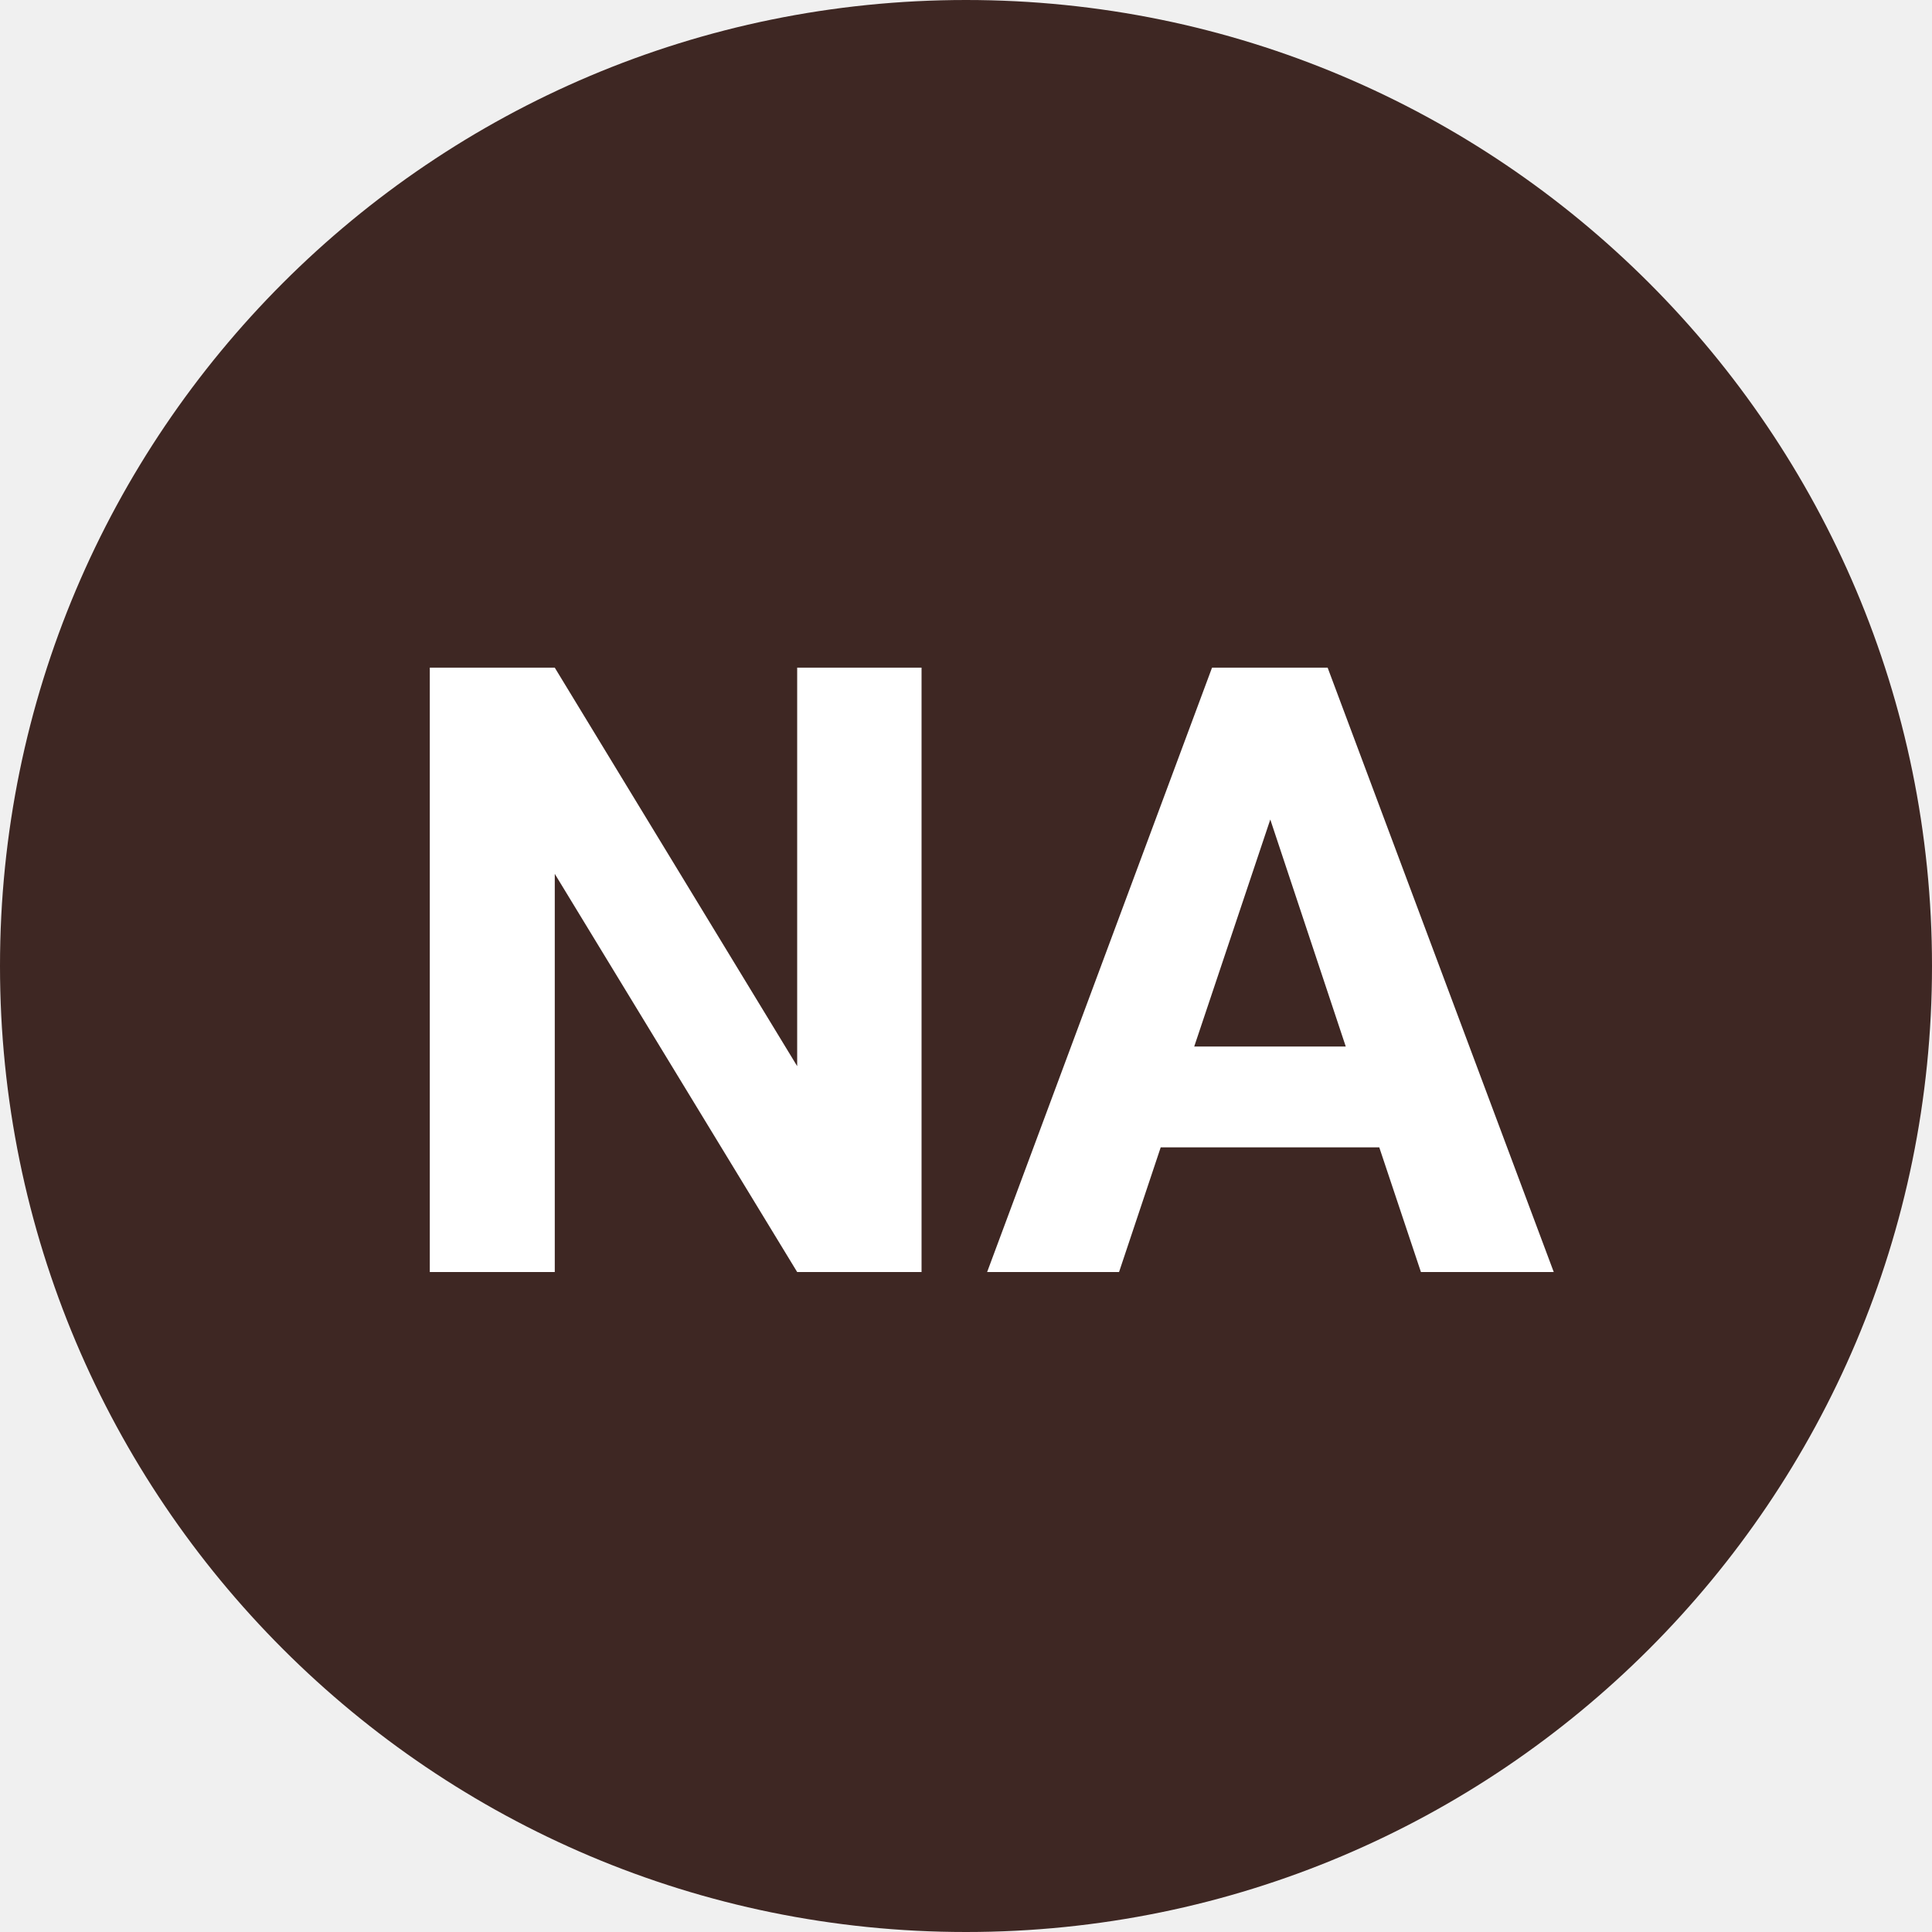
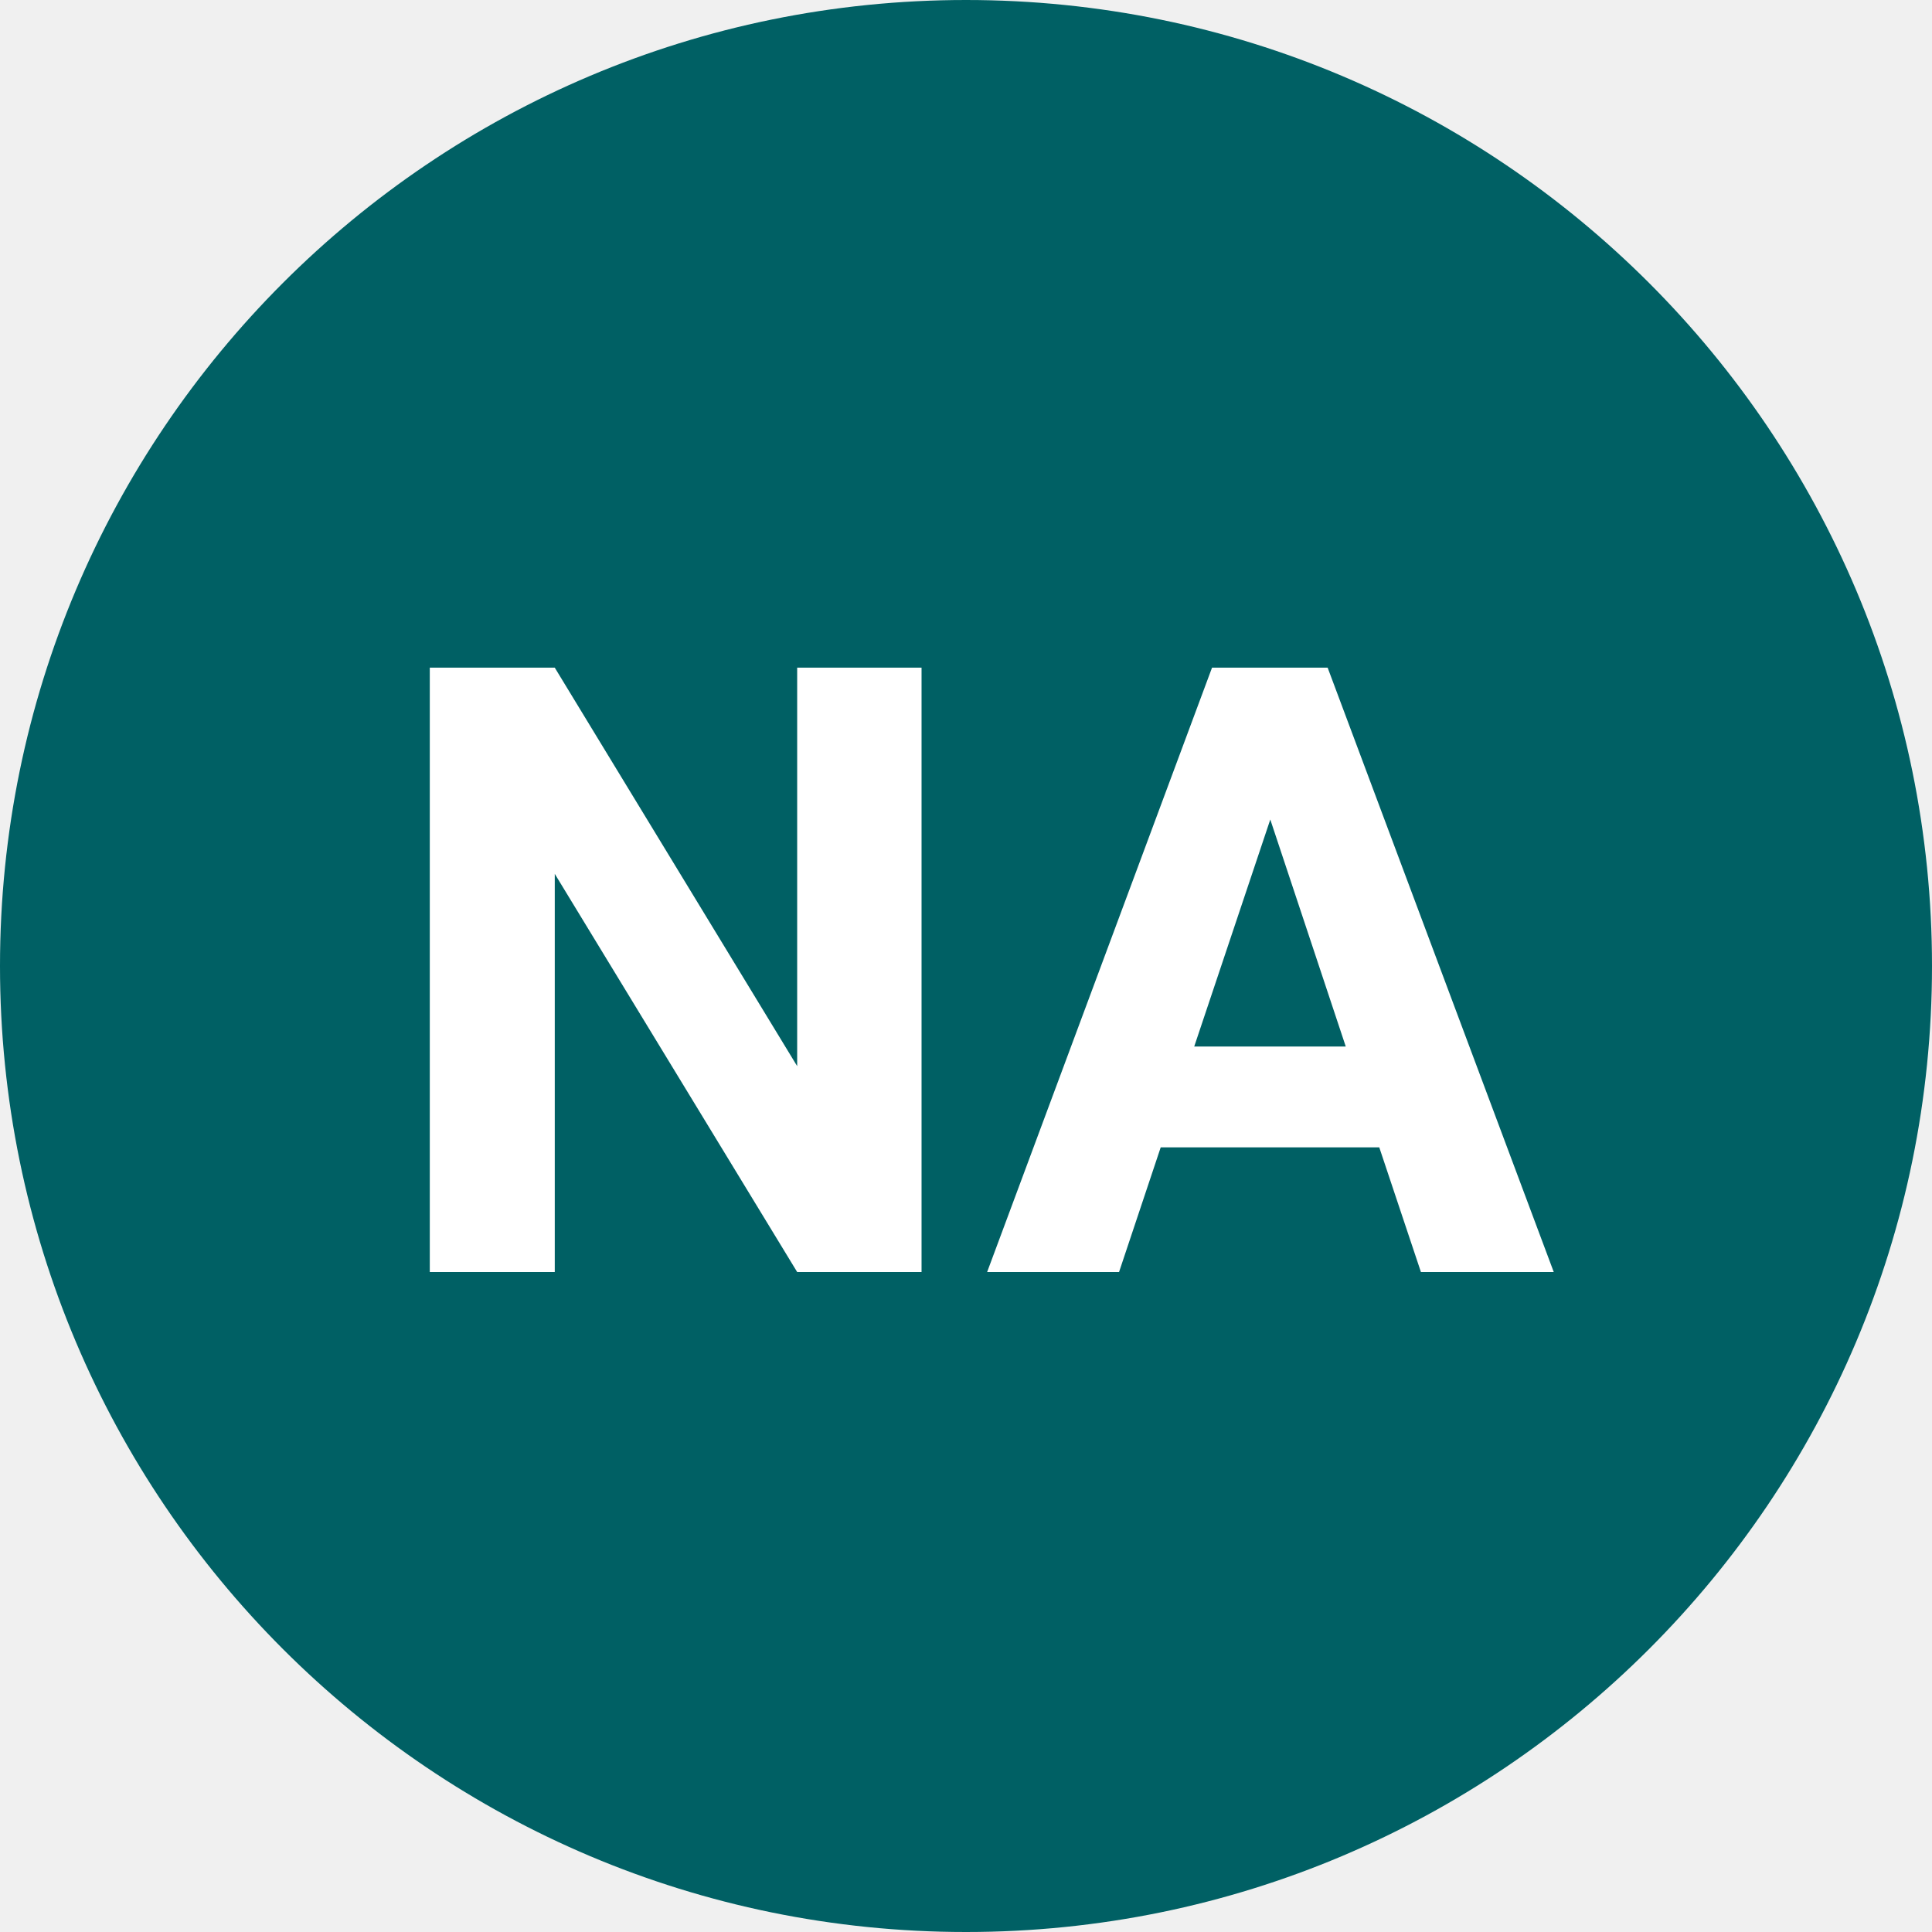
<svg xmlns="http://www.w3.org/2000/svg" viewBox="0 0 100 100">
-   <circle cx="50" cy="50" r="50" fill="#3e2723" />
+   <circle cx="50" cy="50" r="50" fill="#006064" />
  <text x="50" y="50" dy=".36em" text-anchor="middle" font-family="-apple-system,BlinkMacSystemFont,Segoe UI,Roboto,Helvetica,Arial,sans-serif" font-weight="700" font-size="44" fill="#fff">NA</text>
</svg>
